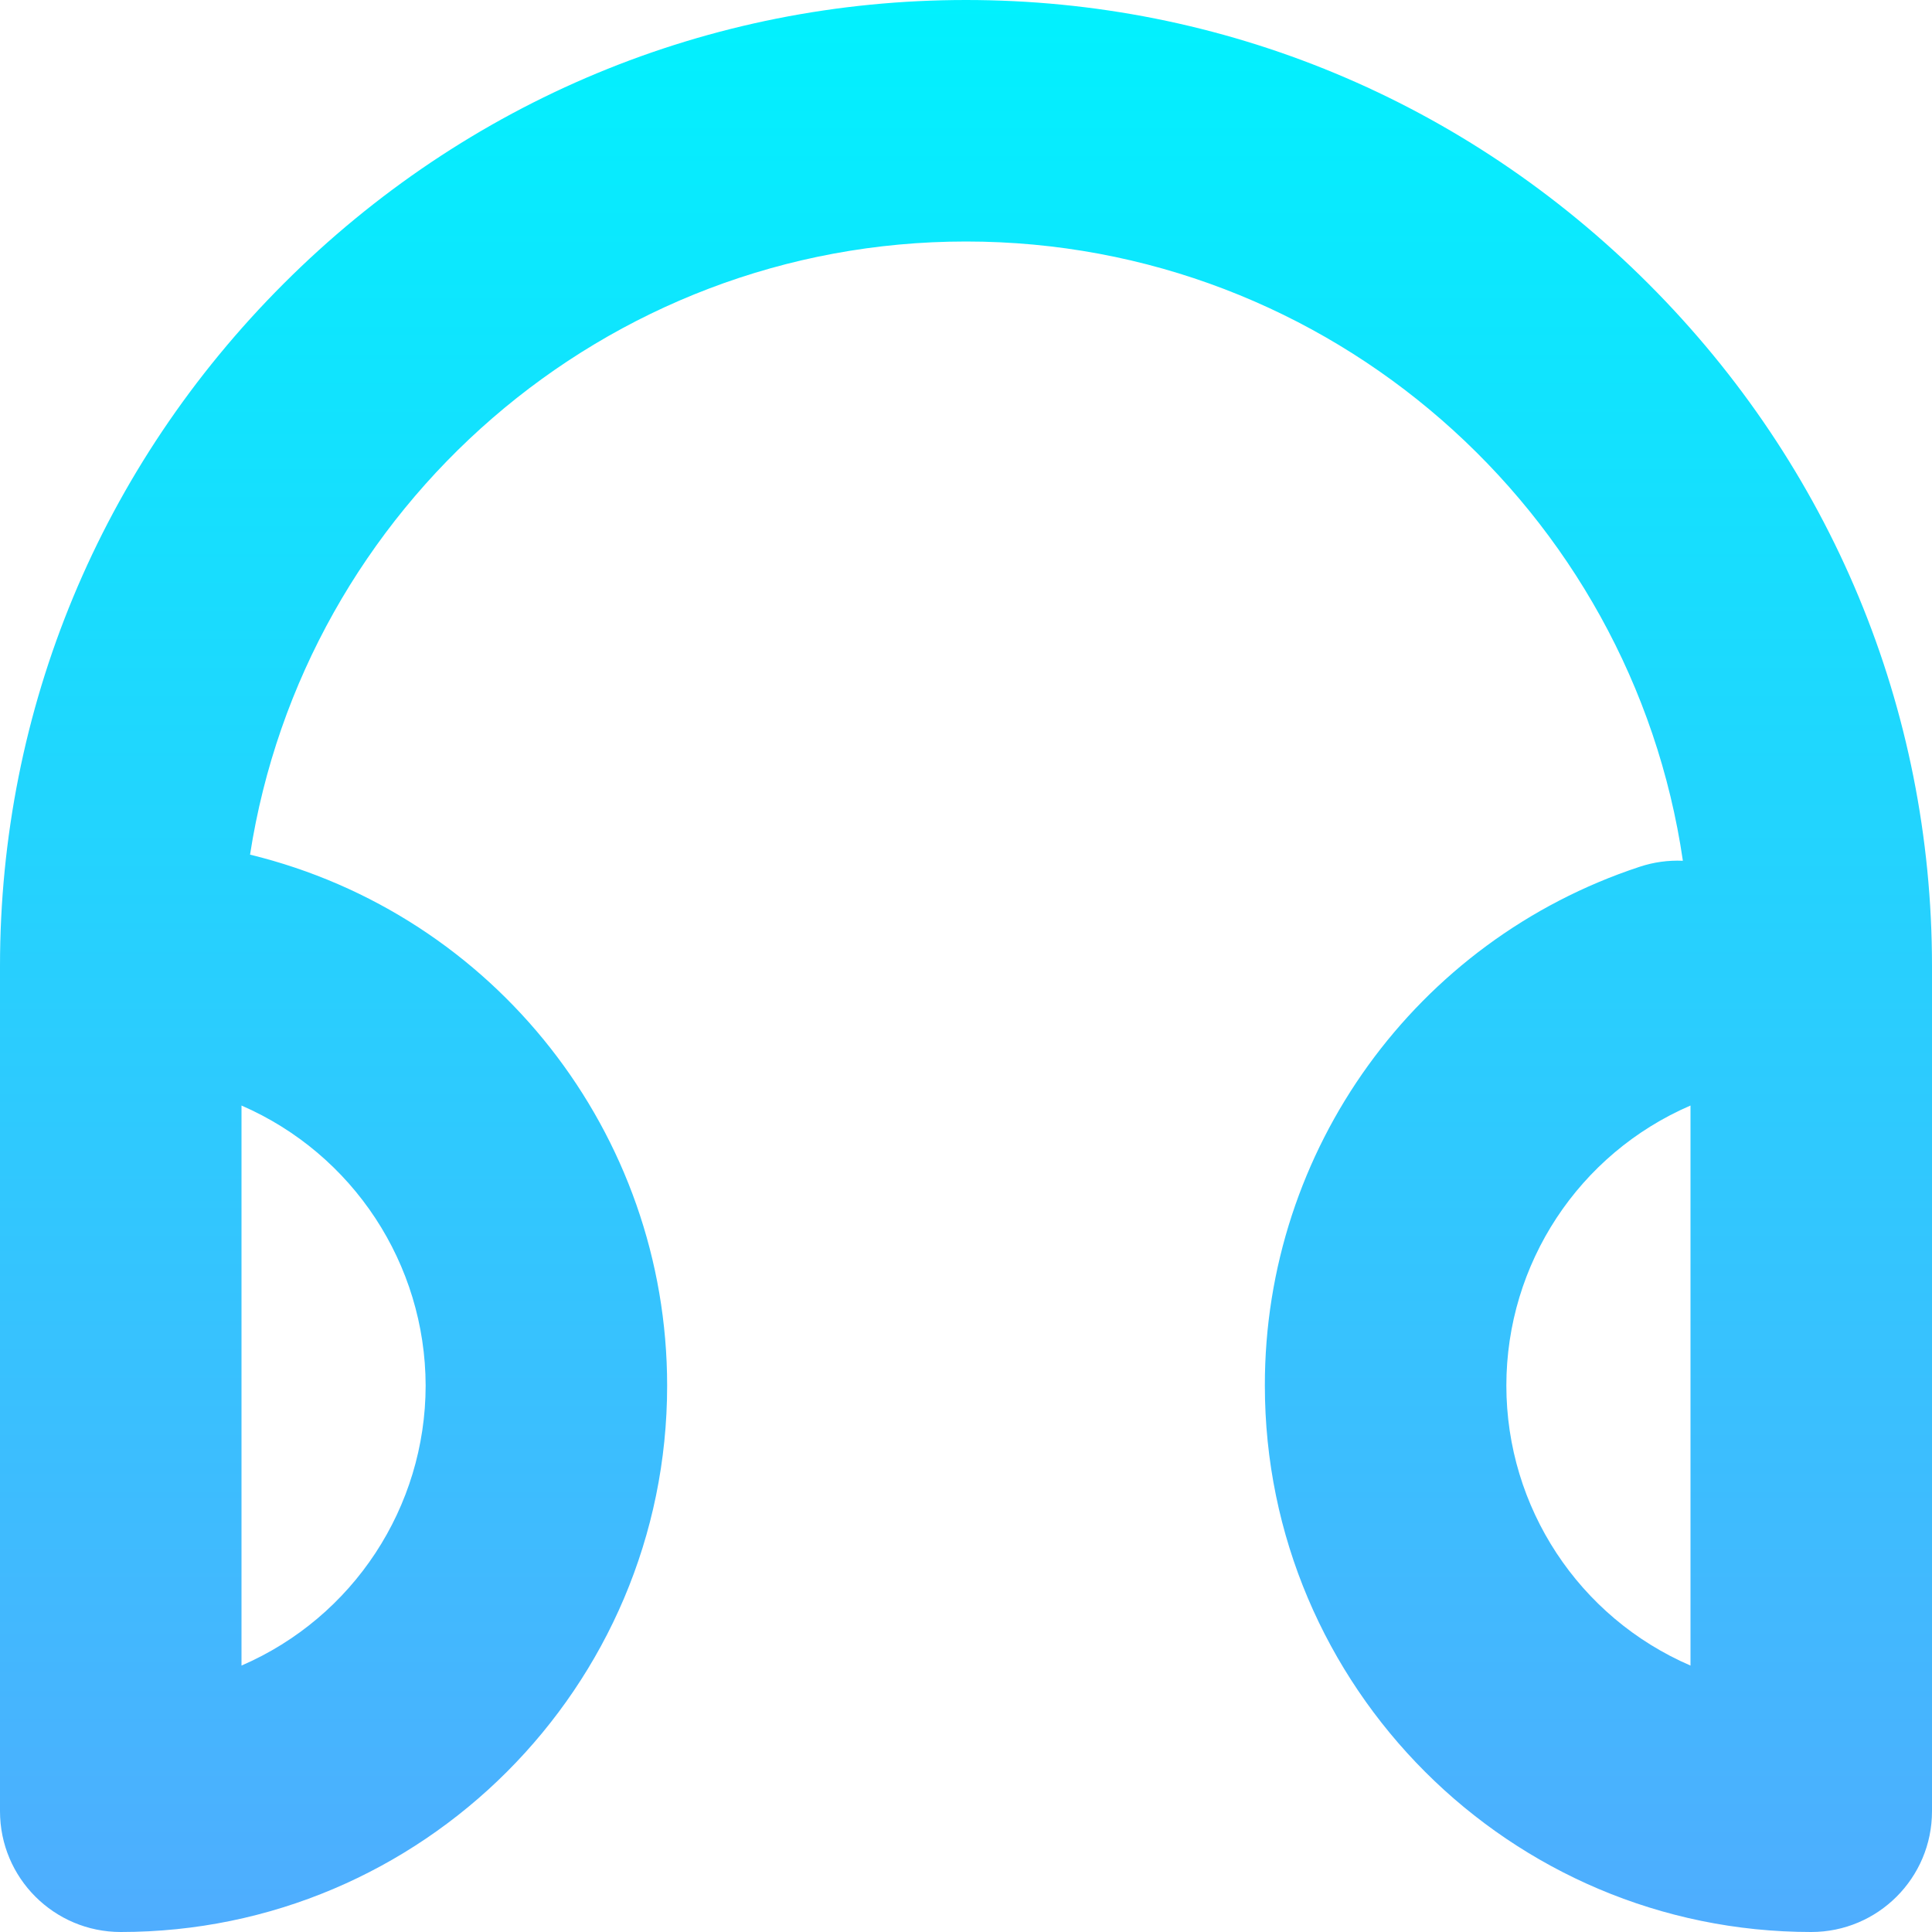
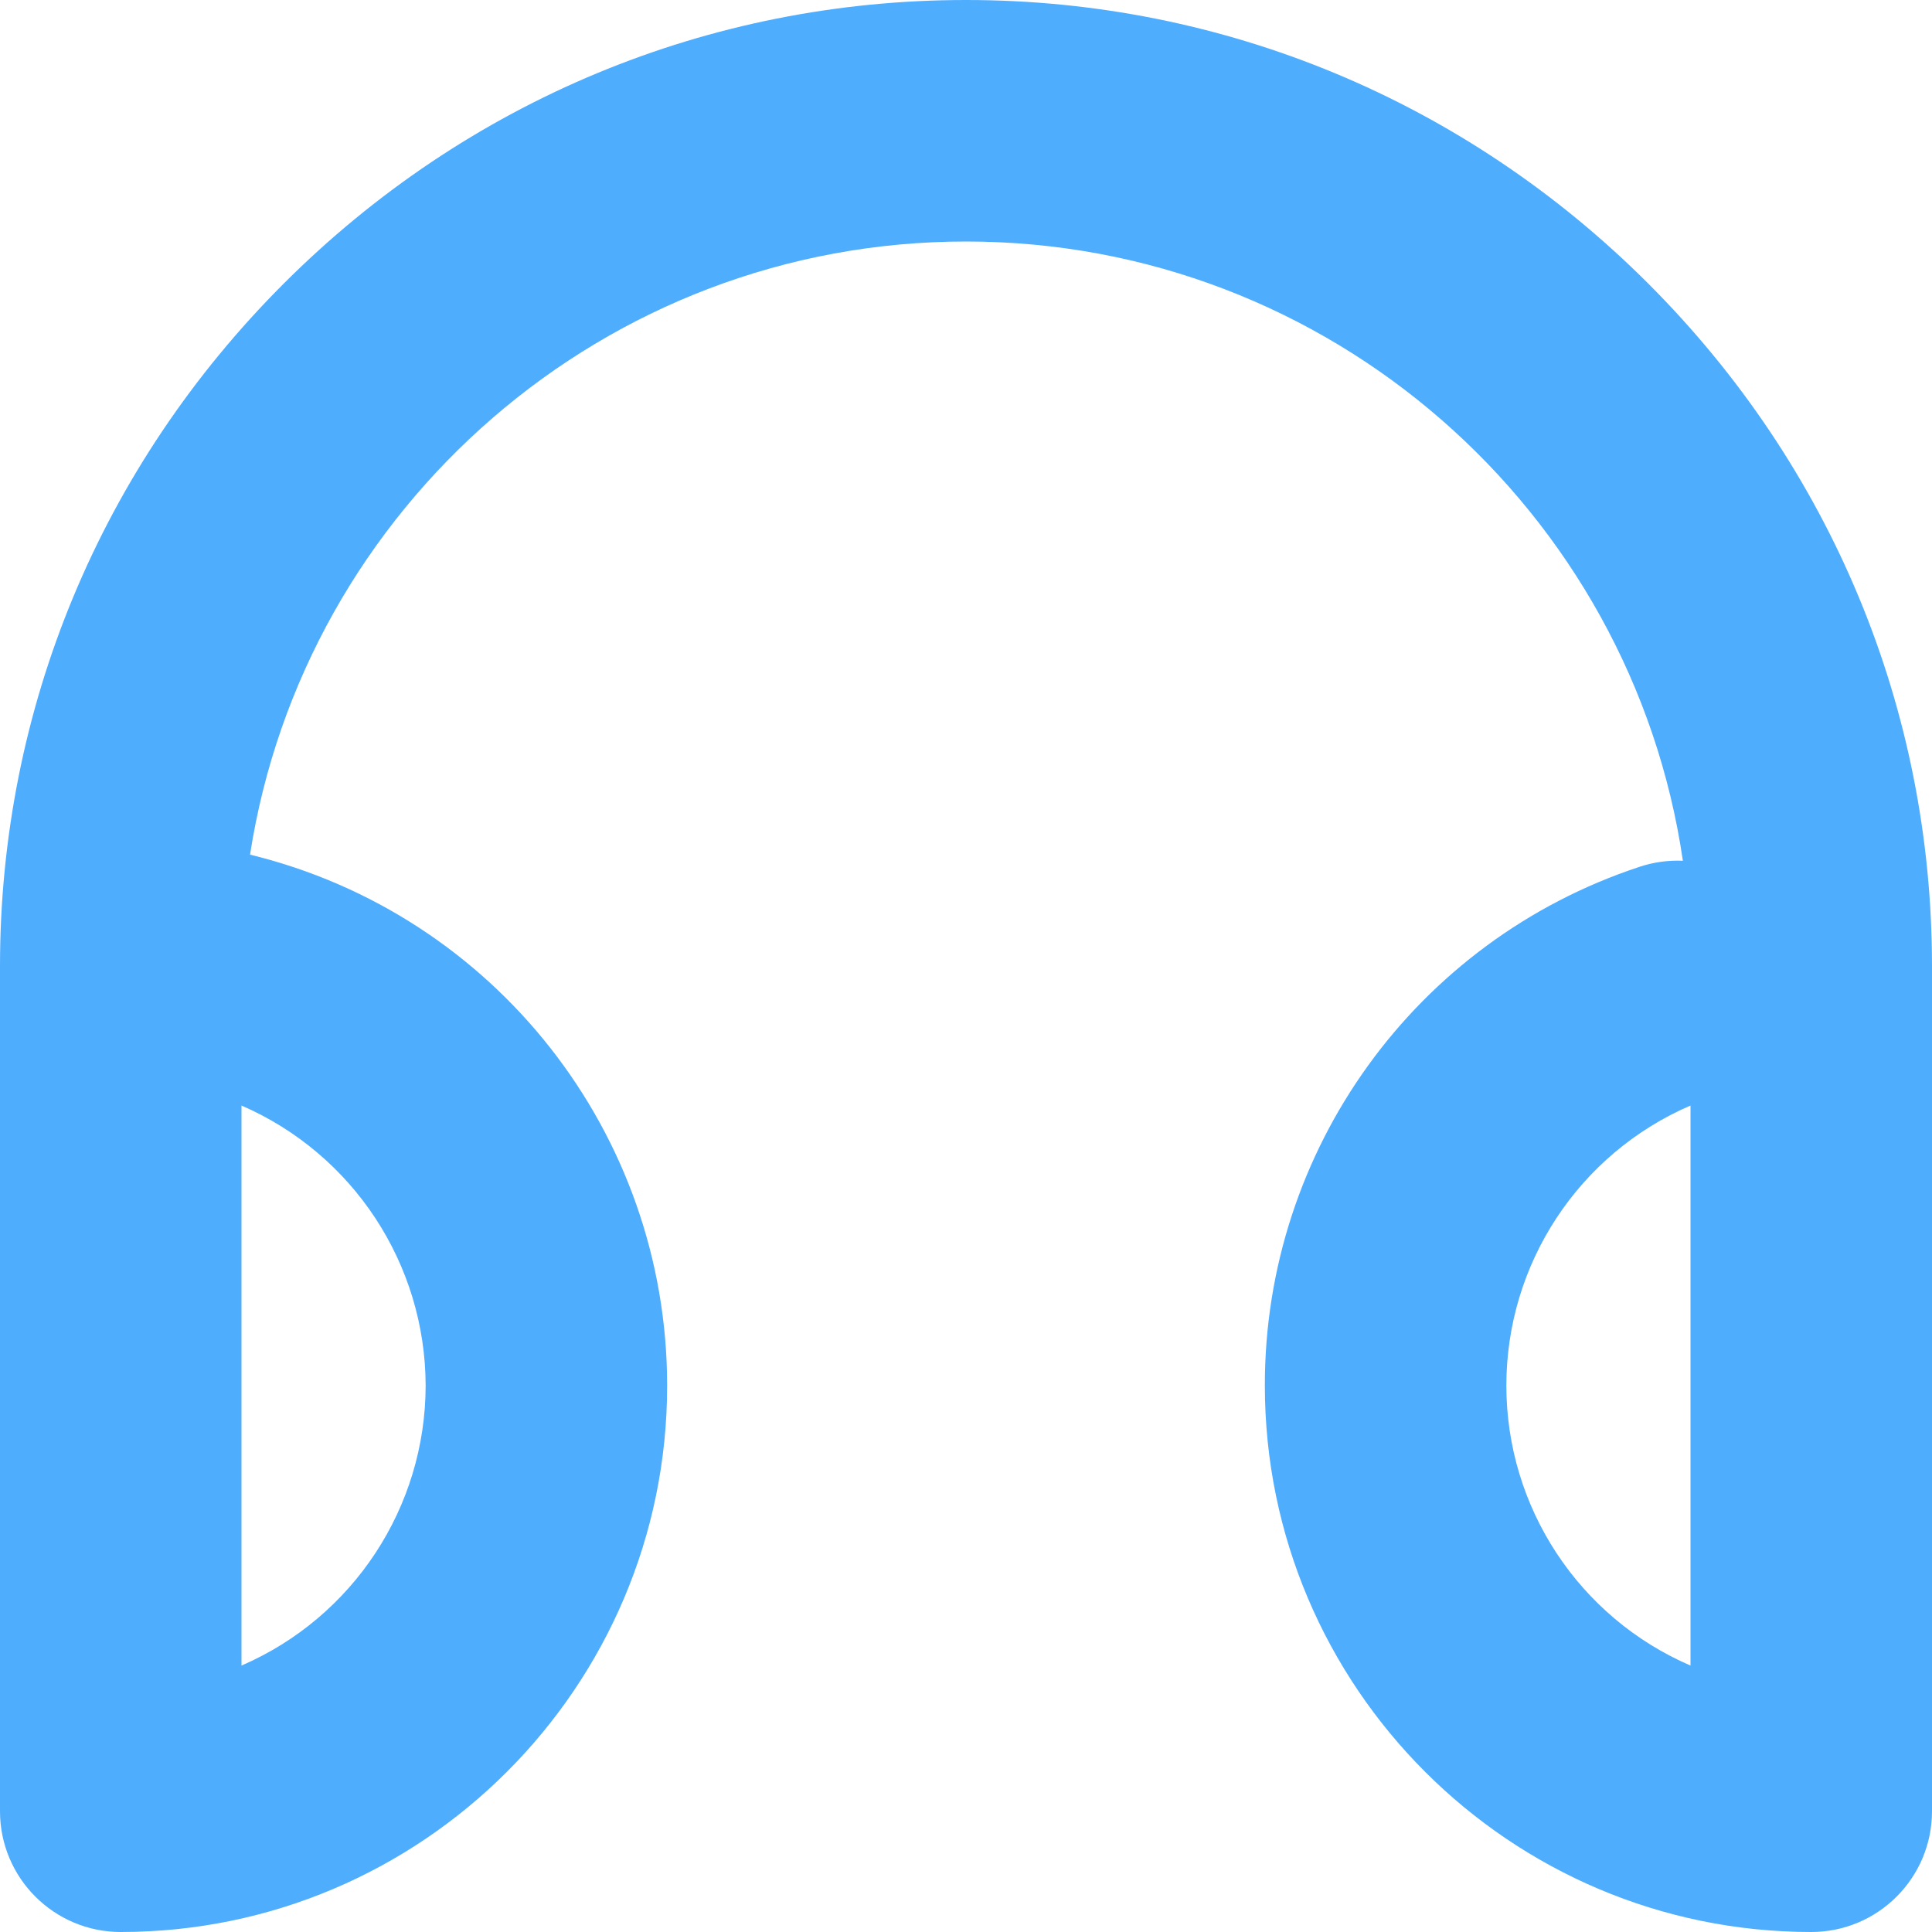
<svg xmlns="http://www.w3.org/2000/svg" id="Layer_1" height="512" viewBox="0 0 512 512" width="512" data-name="Layer 1">
  <linearGradient id="linear-gradient" gradientUnits="userSpaceOnUse" x1="256" x2="256" y2="512">
-     <stop offset="0" stop-color="#01f1fe" />
    <stop offset="1" stop-color="#4fadfe" />
  </linearGradient>
  <path d="m436.827 75.173c-48.475-48.473-112.694-75.173-180.827-75.173s-132.352 26.7-180.827 75.173-75.173 112.694-75.173 180.827v224a32 32 0 0 0 32 32c79.843 0 144.8-64.957 144.8-144.8a144.85 144.85 0 0 0 -110.536-140.711c14.241-91.906 93.902-162.489 189.736-162.489 96.4 0 176.438 71.408 189.98 164.113a31.862 31.862 0 0 0 -11.479 1.6 144.561 144.561 0 0 0 -99.301 137.487c0 79.843 64.957 144.8 144.8 144.8a32 32 0 0 0 32-32v-224c0-68.133-26.7-132.352-75.173-180.827zm-324.027 292.027a80.922 80.922 0 0 1 -48.8 74.193v-148.414a81.112 81.112 0 0 1 48.8 74.221zm335.2 74.193a80.823 80.823 0 0 1 0-148.417z" fill="url(#linear-gradient)" />
</svg>
